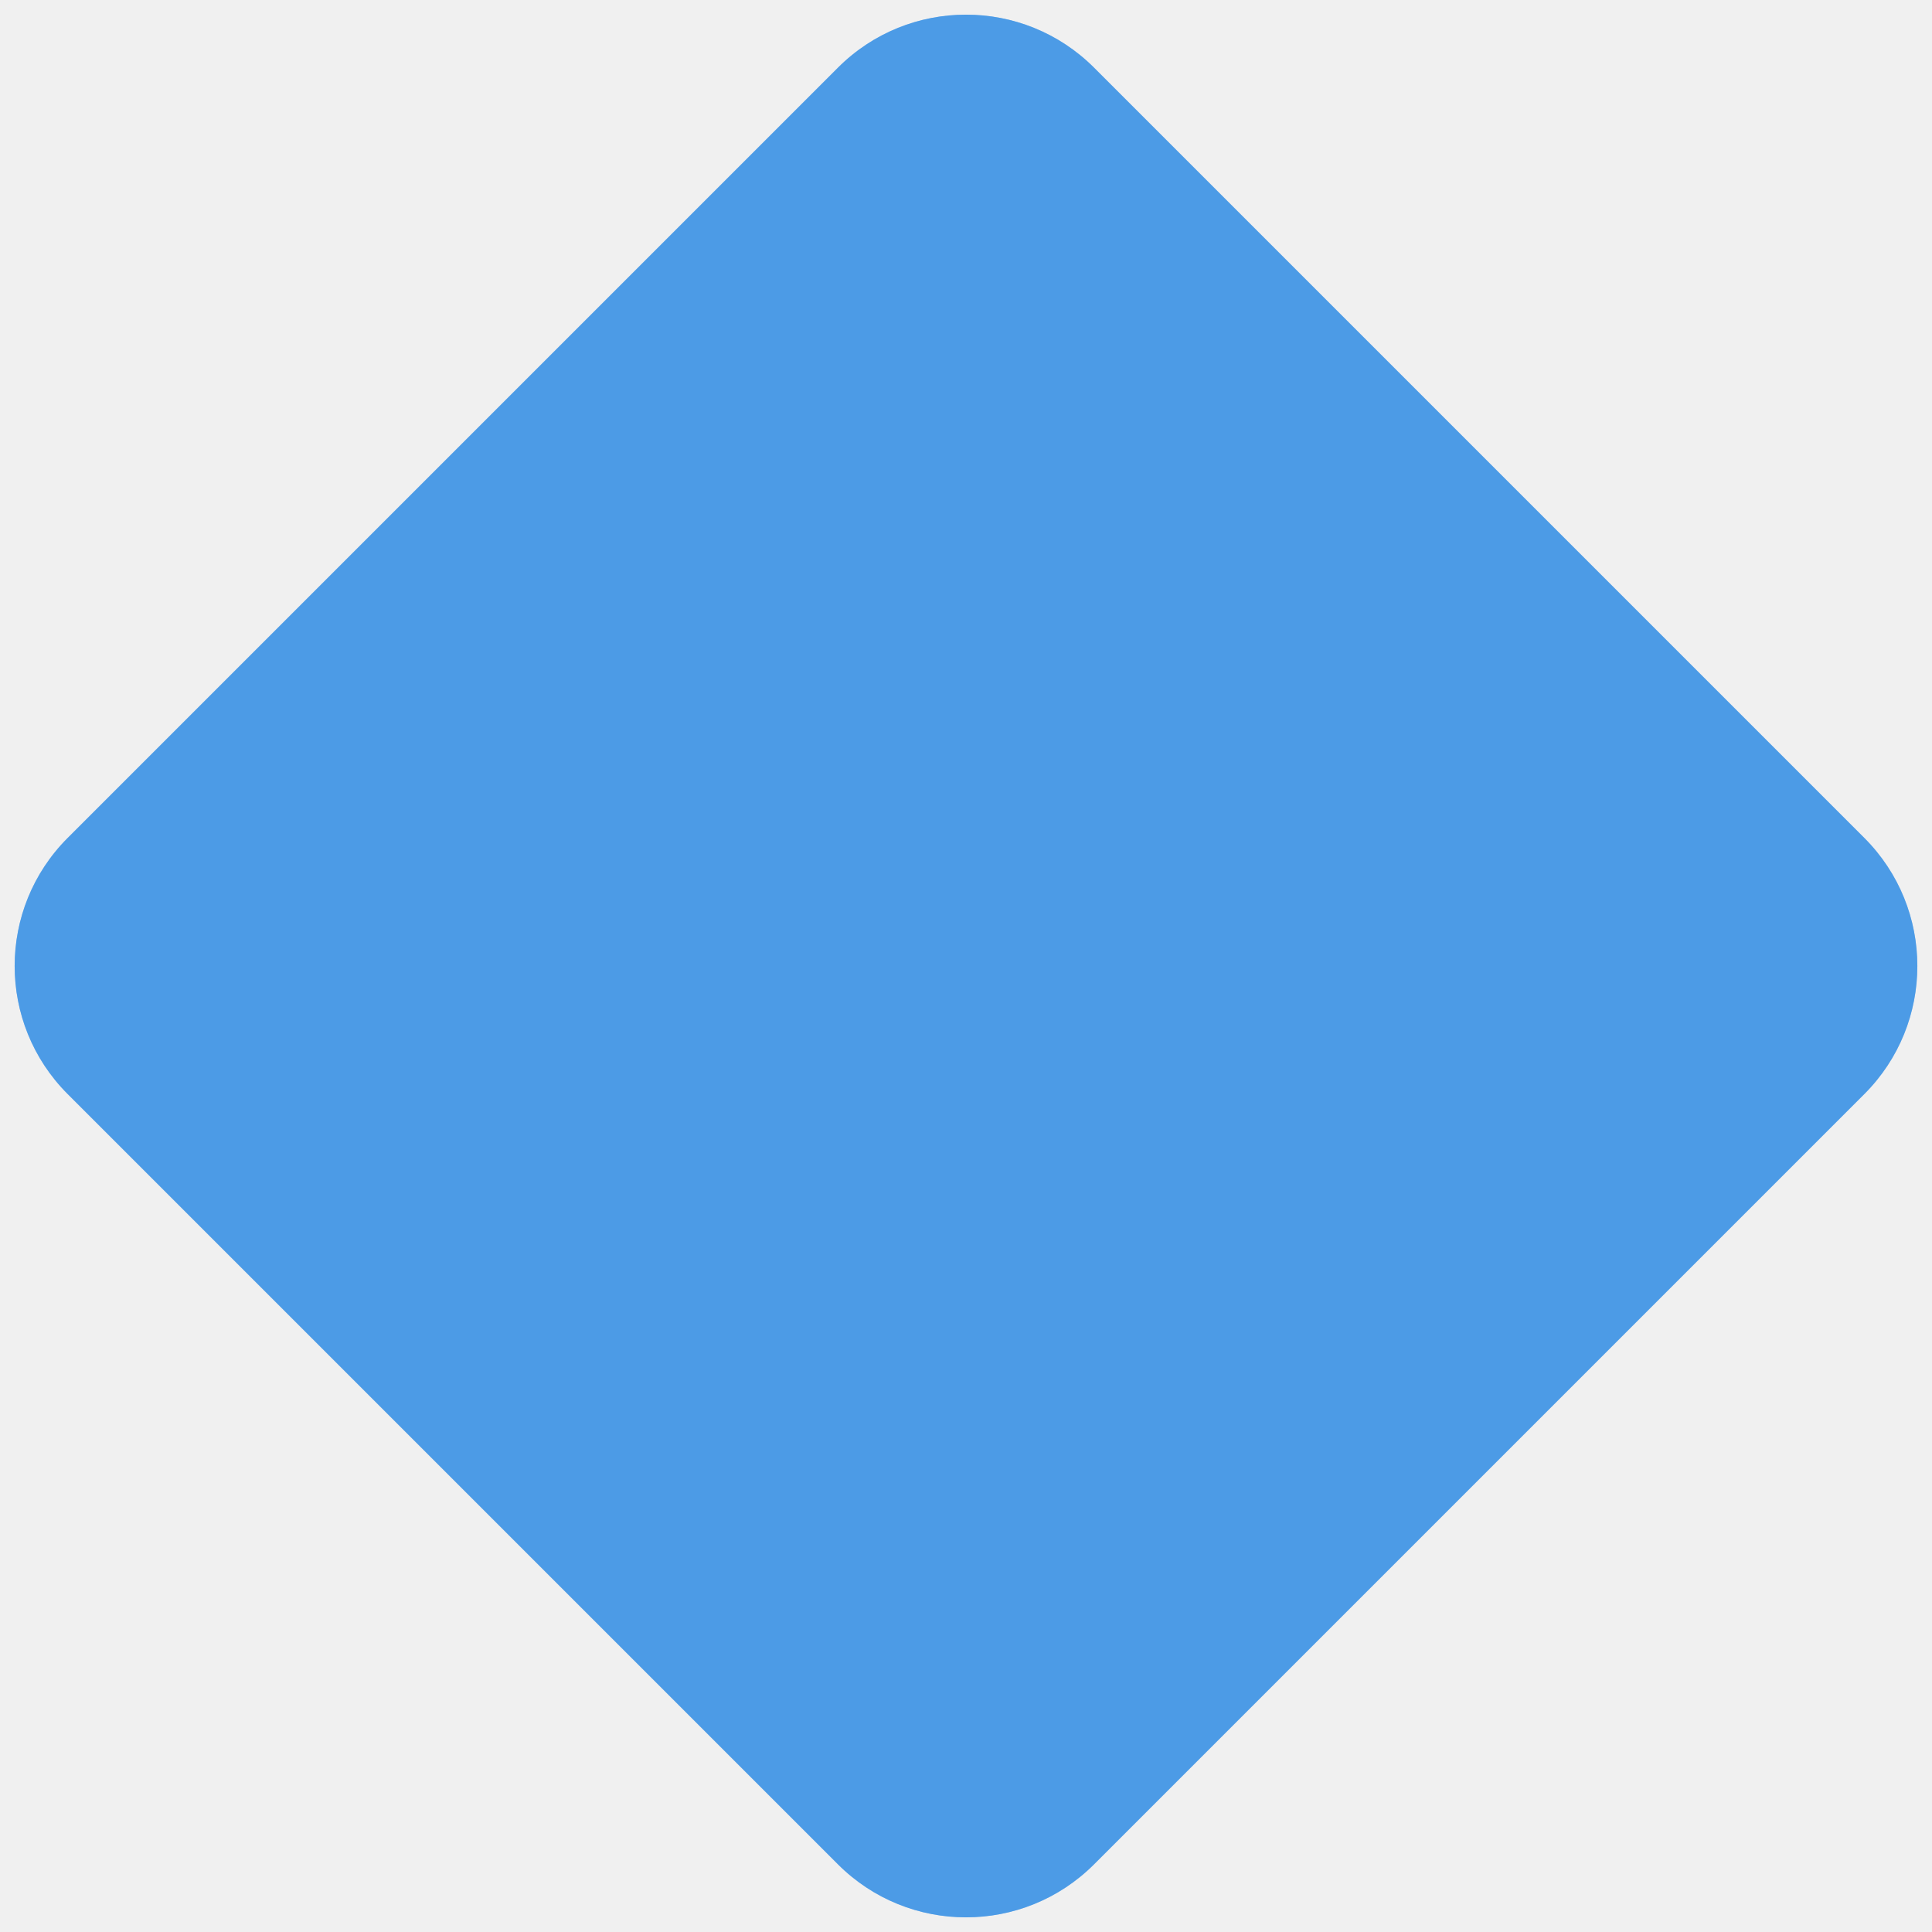
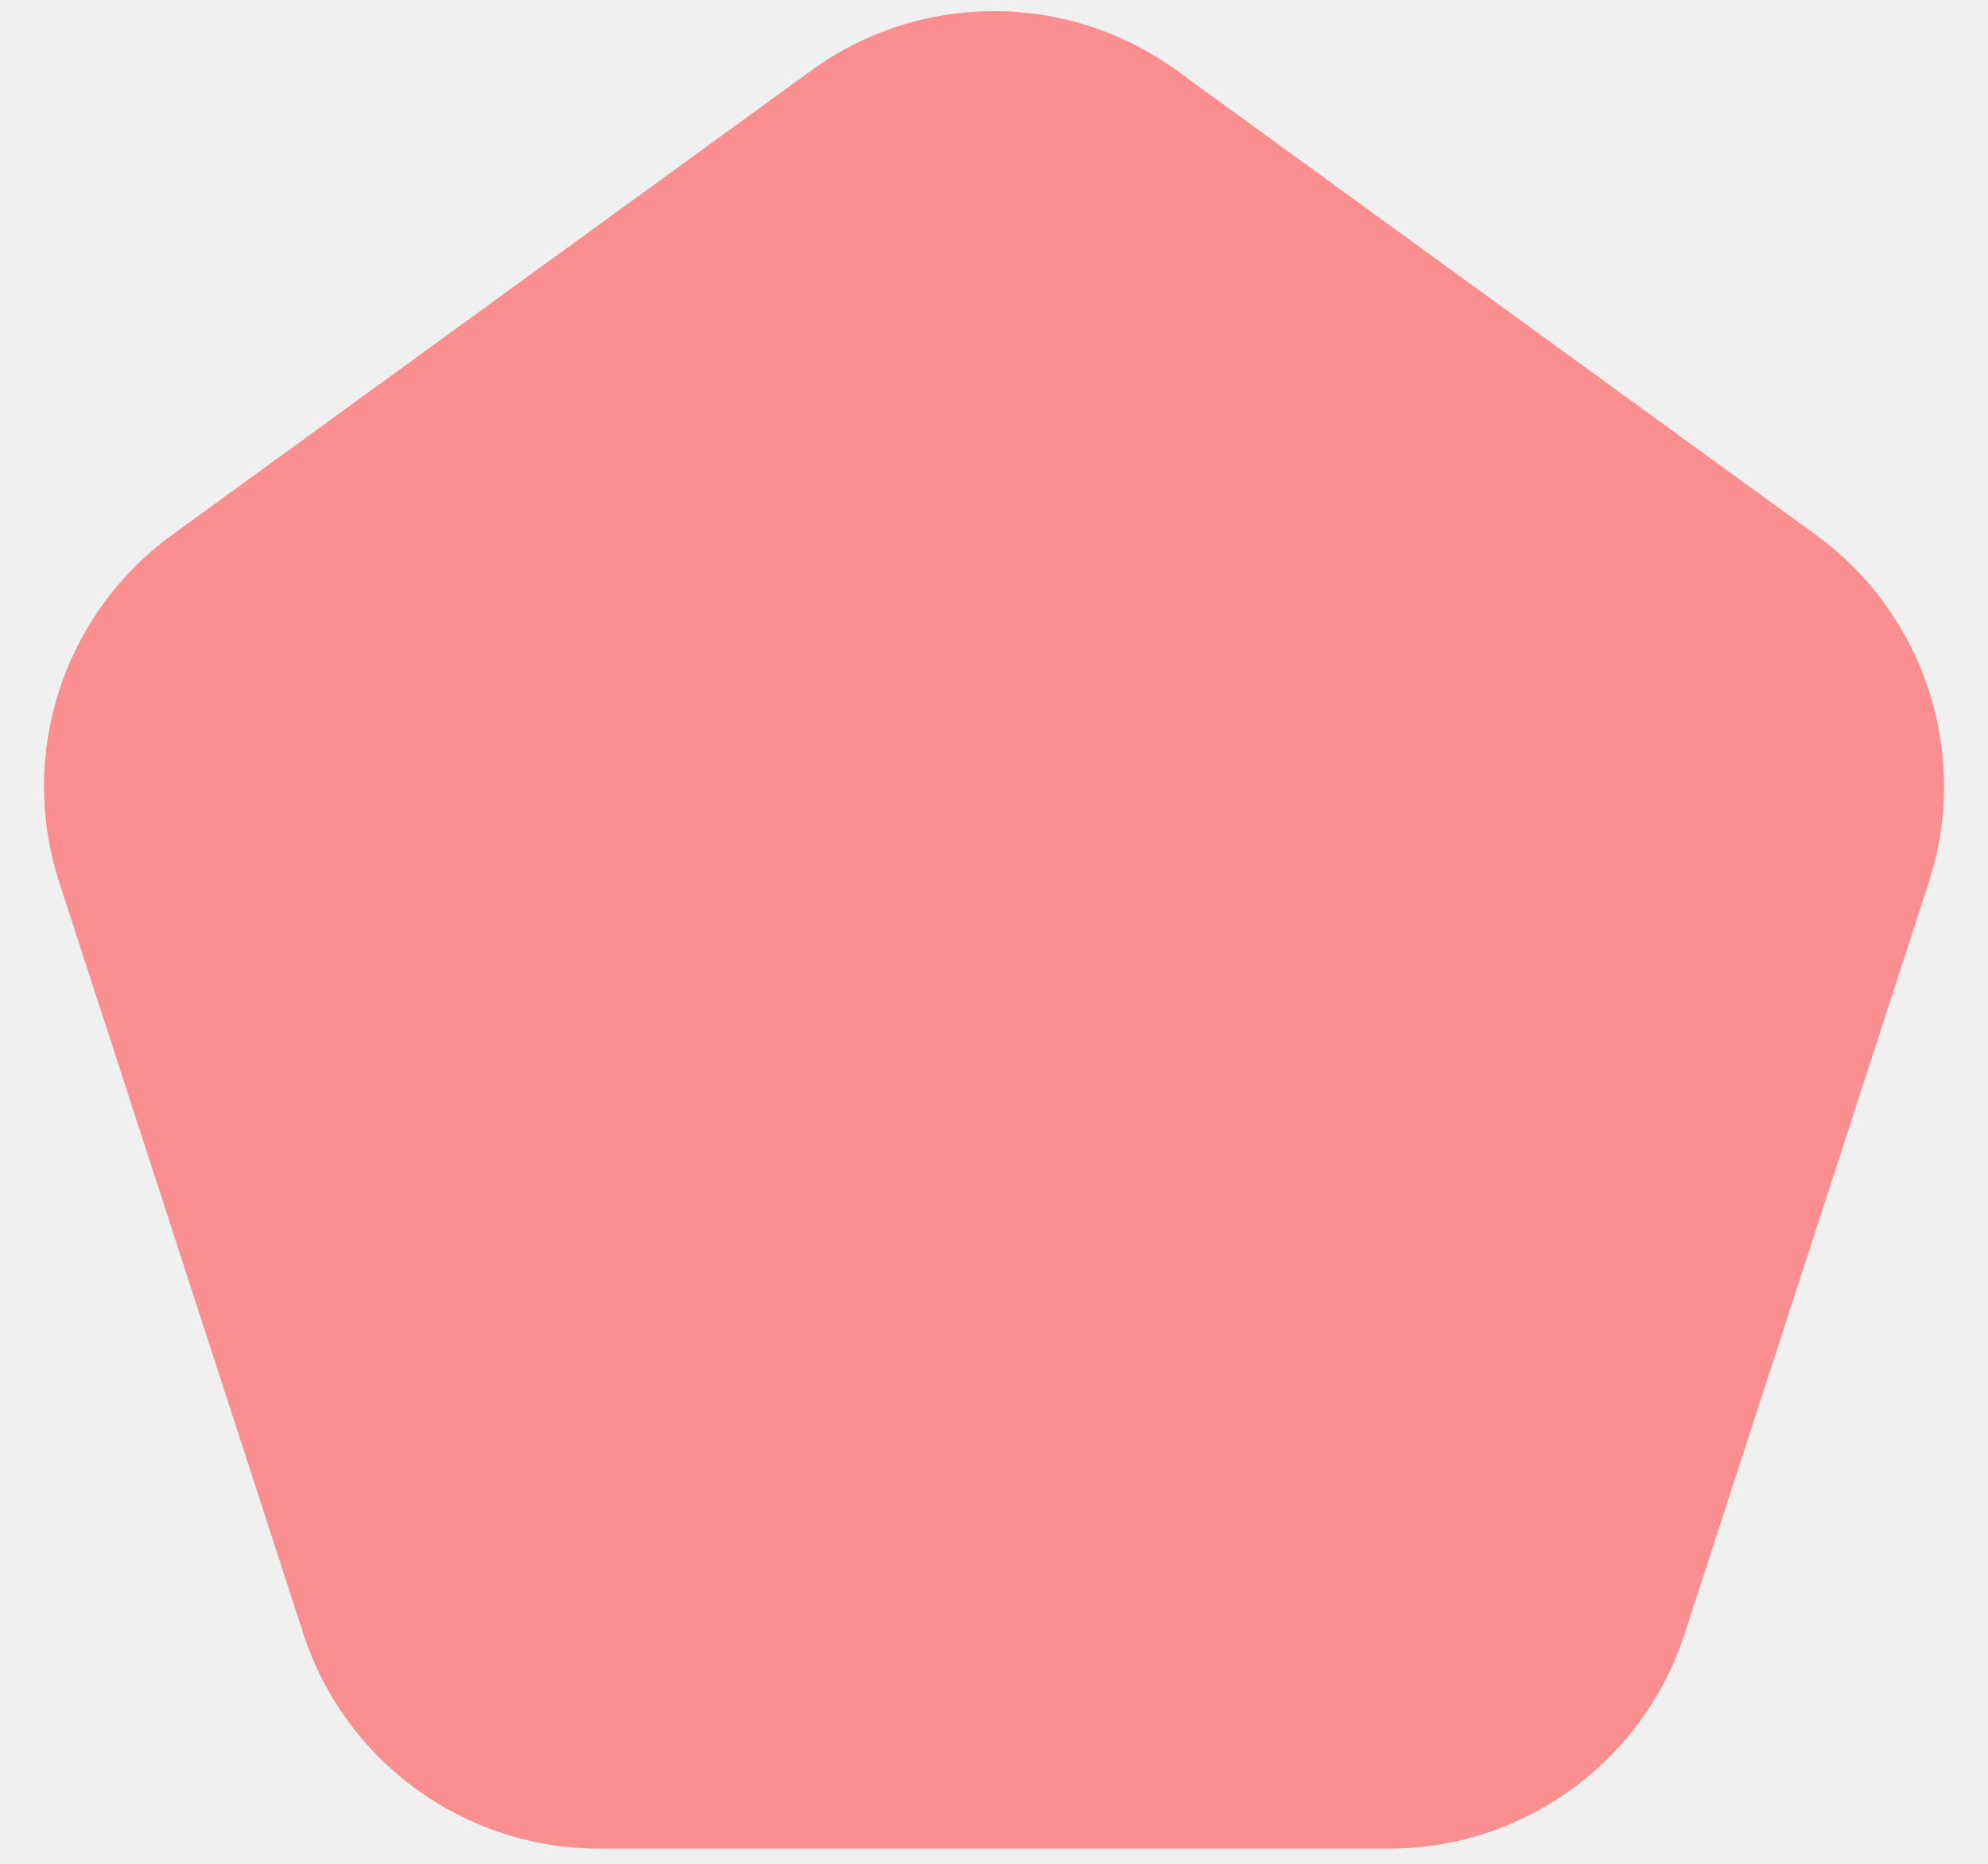
- <svg xmlns="http://www.w3.org/2000/svg" width="32" height="32" viewBox="0 0 32 32" fill="none">
-   <path d="M13.879 1.121C15.05 -0.05 16.95 -0.05 18.121 1.121L30.879 13.879C32.05 15.05 32.05 16.95 30.879 18.121L18.121 30.879C16.95 32.05 15.05 32.05 13.879 30.879L1.121 18.121C-0.05 16.95 -0.05 15.05 1.121 13.879L13.879 1.121Z" fill="#0071DC" />
-   <path d="M13.879 1.121C15.05 -0.05 16.95 -0.05 18.121 1.121L30.879 13.879C32.05 15.05 32.05 16.95 30.879 18.121L18.121 30.879C16.95 32.05 15.05 32.05 13.879 30.879L1.121 18.121C-0.05 16.95 -0.05 15.05 1.121 13.879L13.879 1.121Z" fill="white" fill-opacity="0.3" />
+ <svg xmlns="http://www.w3.org/2000/svg" width="32" height="30" viewBox="0 0 32 30" fill="none">
+   <path d="M13.061 1.135C14.813 -0.138 17.186 -0.138 18.939 1.135L29.229 8.611C30.982 9.885 31.715 12.142 31.045 14.202L27.115 26.298C26.445 28.358 24.526 29.753 22.36 29.753H9.64C7.474 29.753 5.554 28.358 4.885 26.298L0.955 14.202C0.285 12.142 1.019 9.885 2.771 8.611L13.061 1.135Z" fill="#F94545" />
+   <path d="M13.061 1.135C14.813 -0.138 17.186 -0.138 18.939 1.135L29.229 8.611C30.982 9.885 31.715 12.142 31.045 14.202L27.115 26.298C26.445 28.358 24.526 29.753 22.36 29.753H9.64C7.474 29.753 5.554 28.358 4.885 26.298L0.955 14.202C0.285 12.142 1.019 9.885 2.771 8.611L13.061 1.135Z" fill="white" fill-opacity="0.4" />
</svg>
